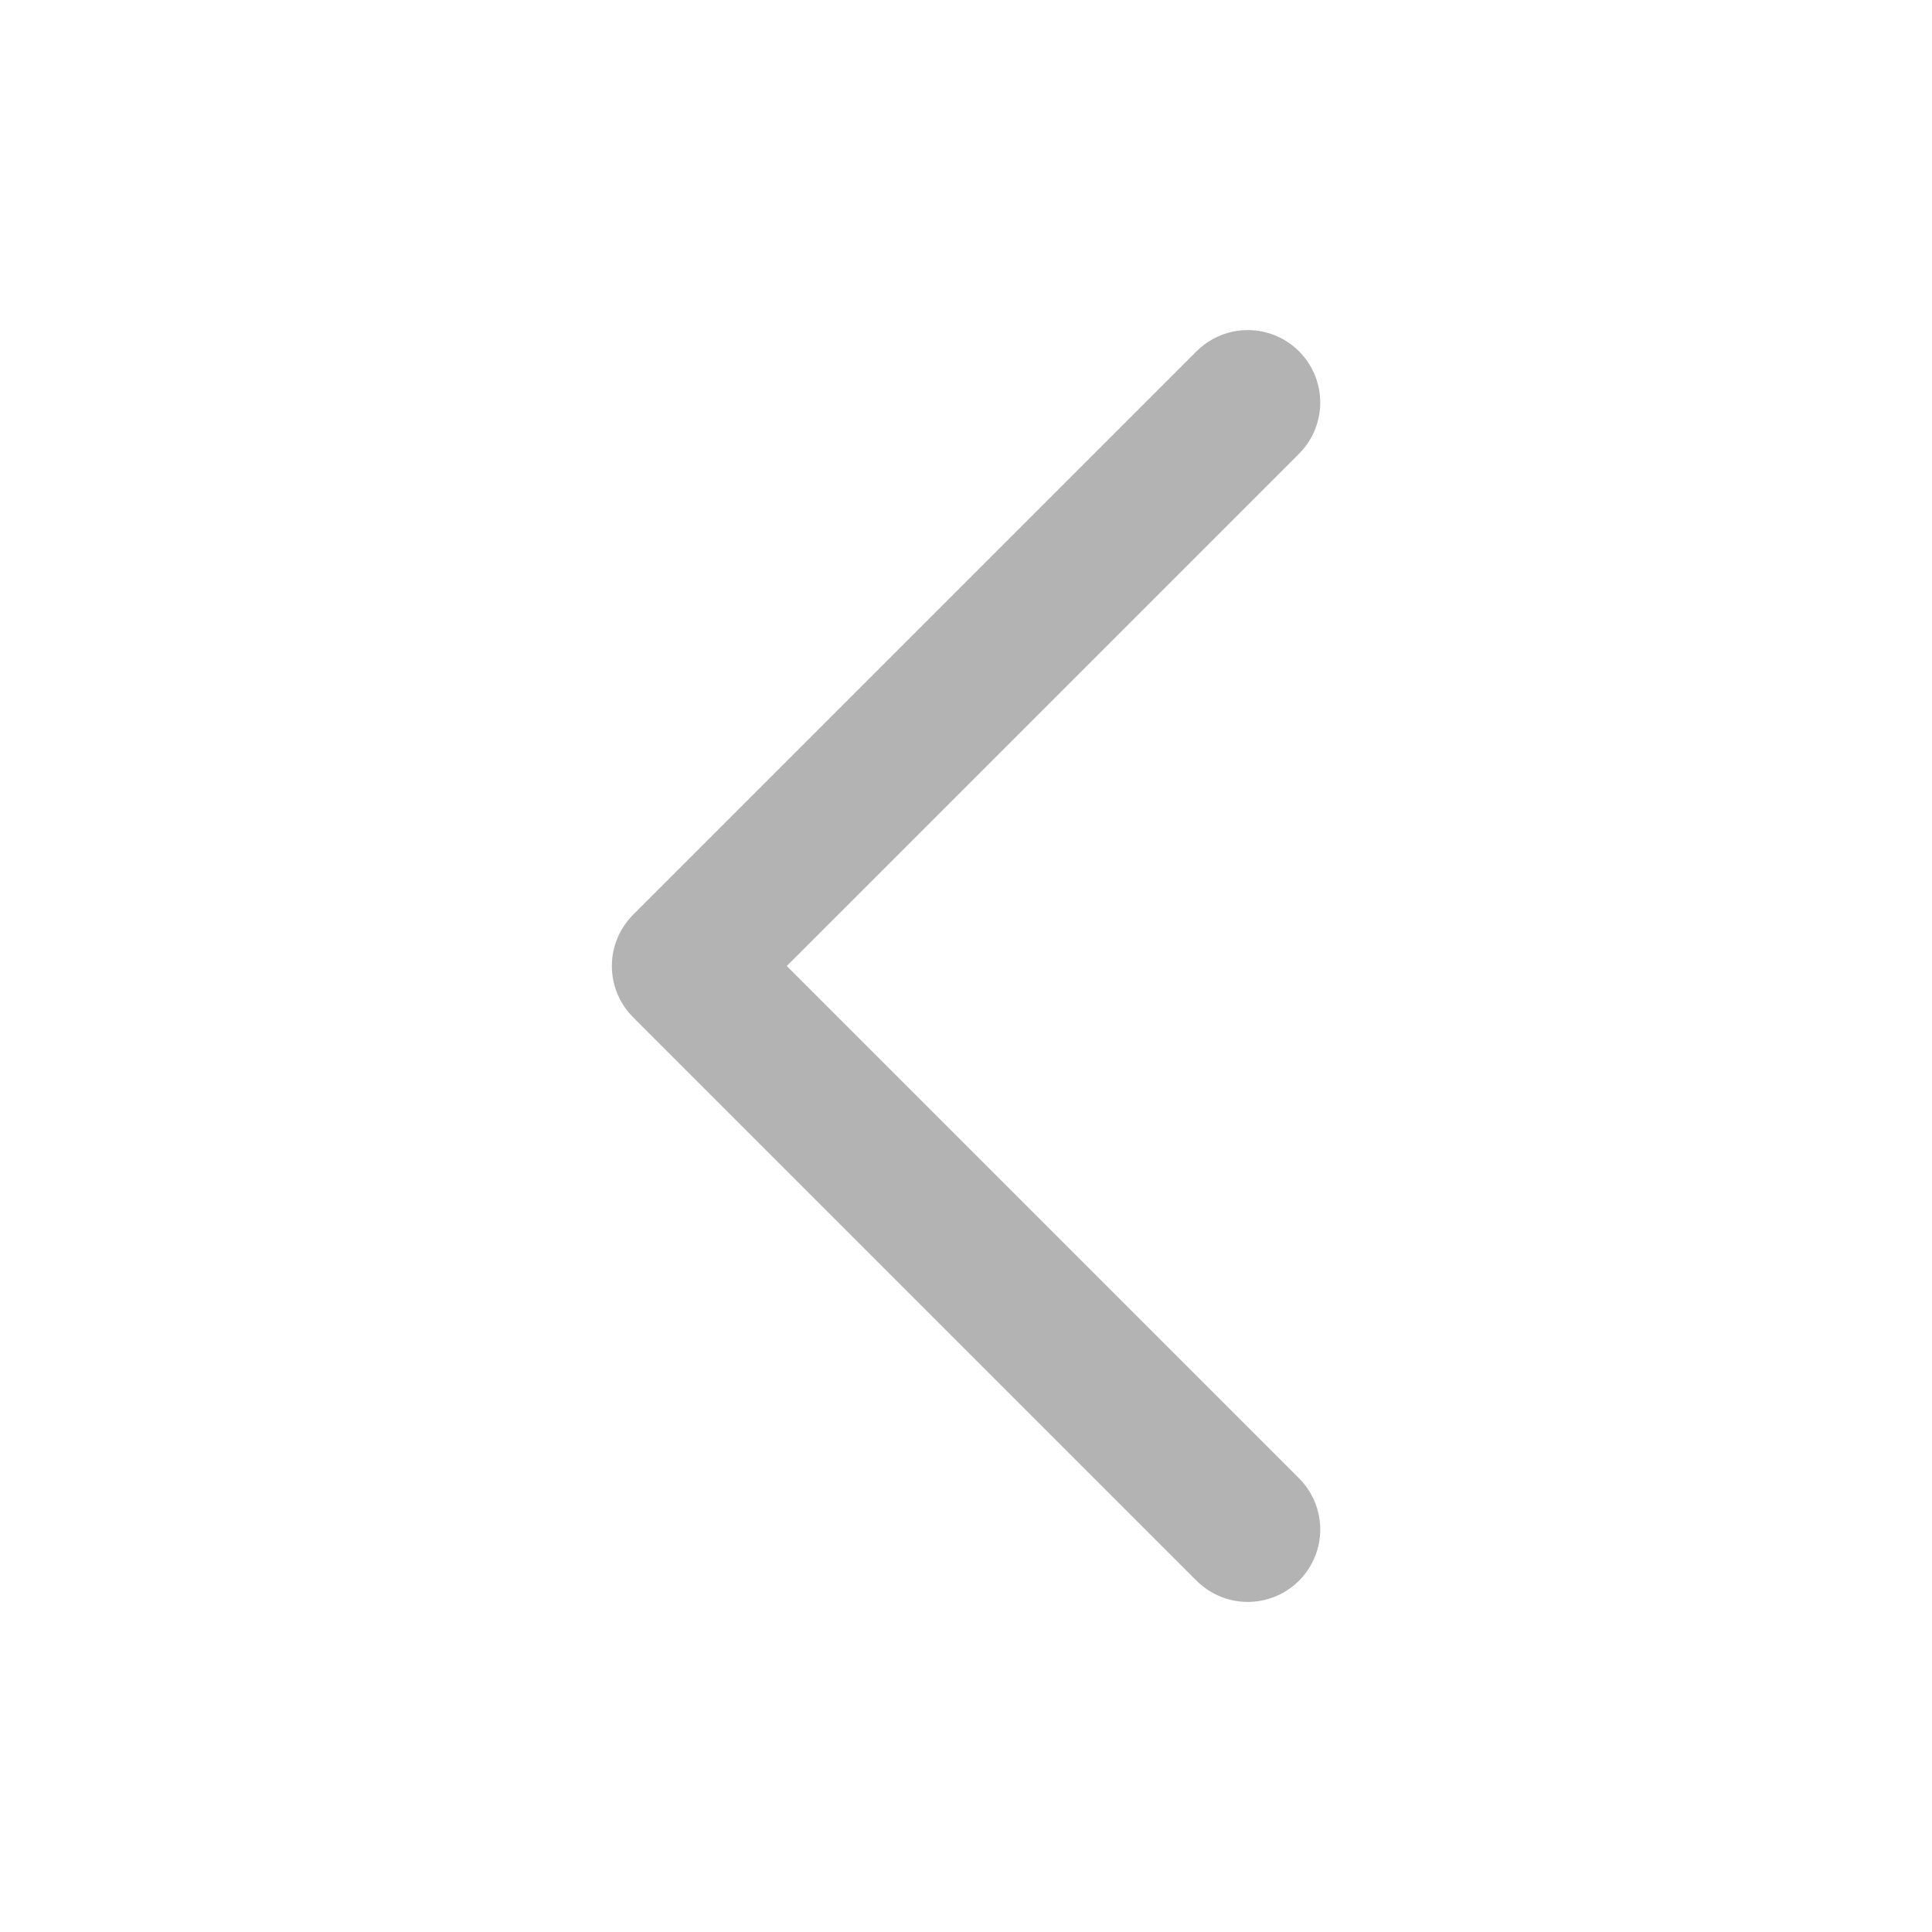
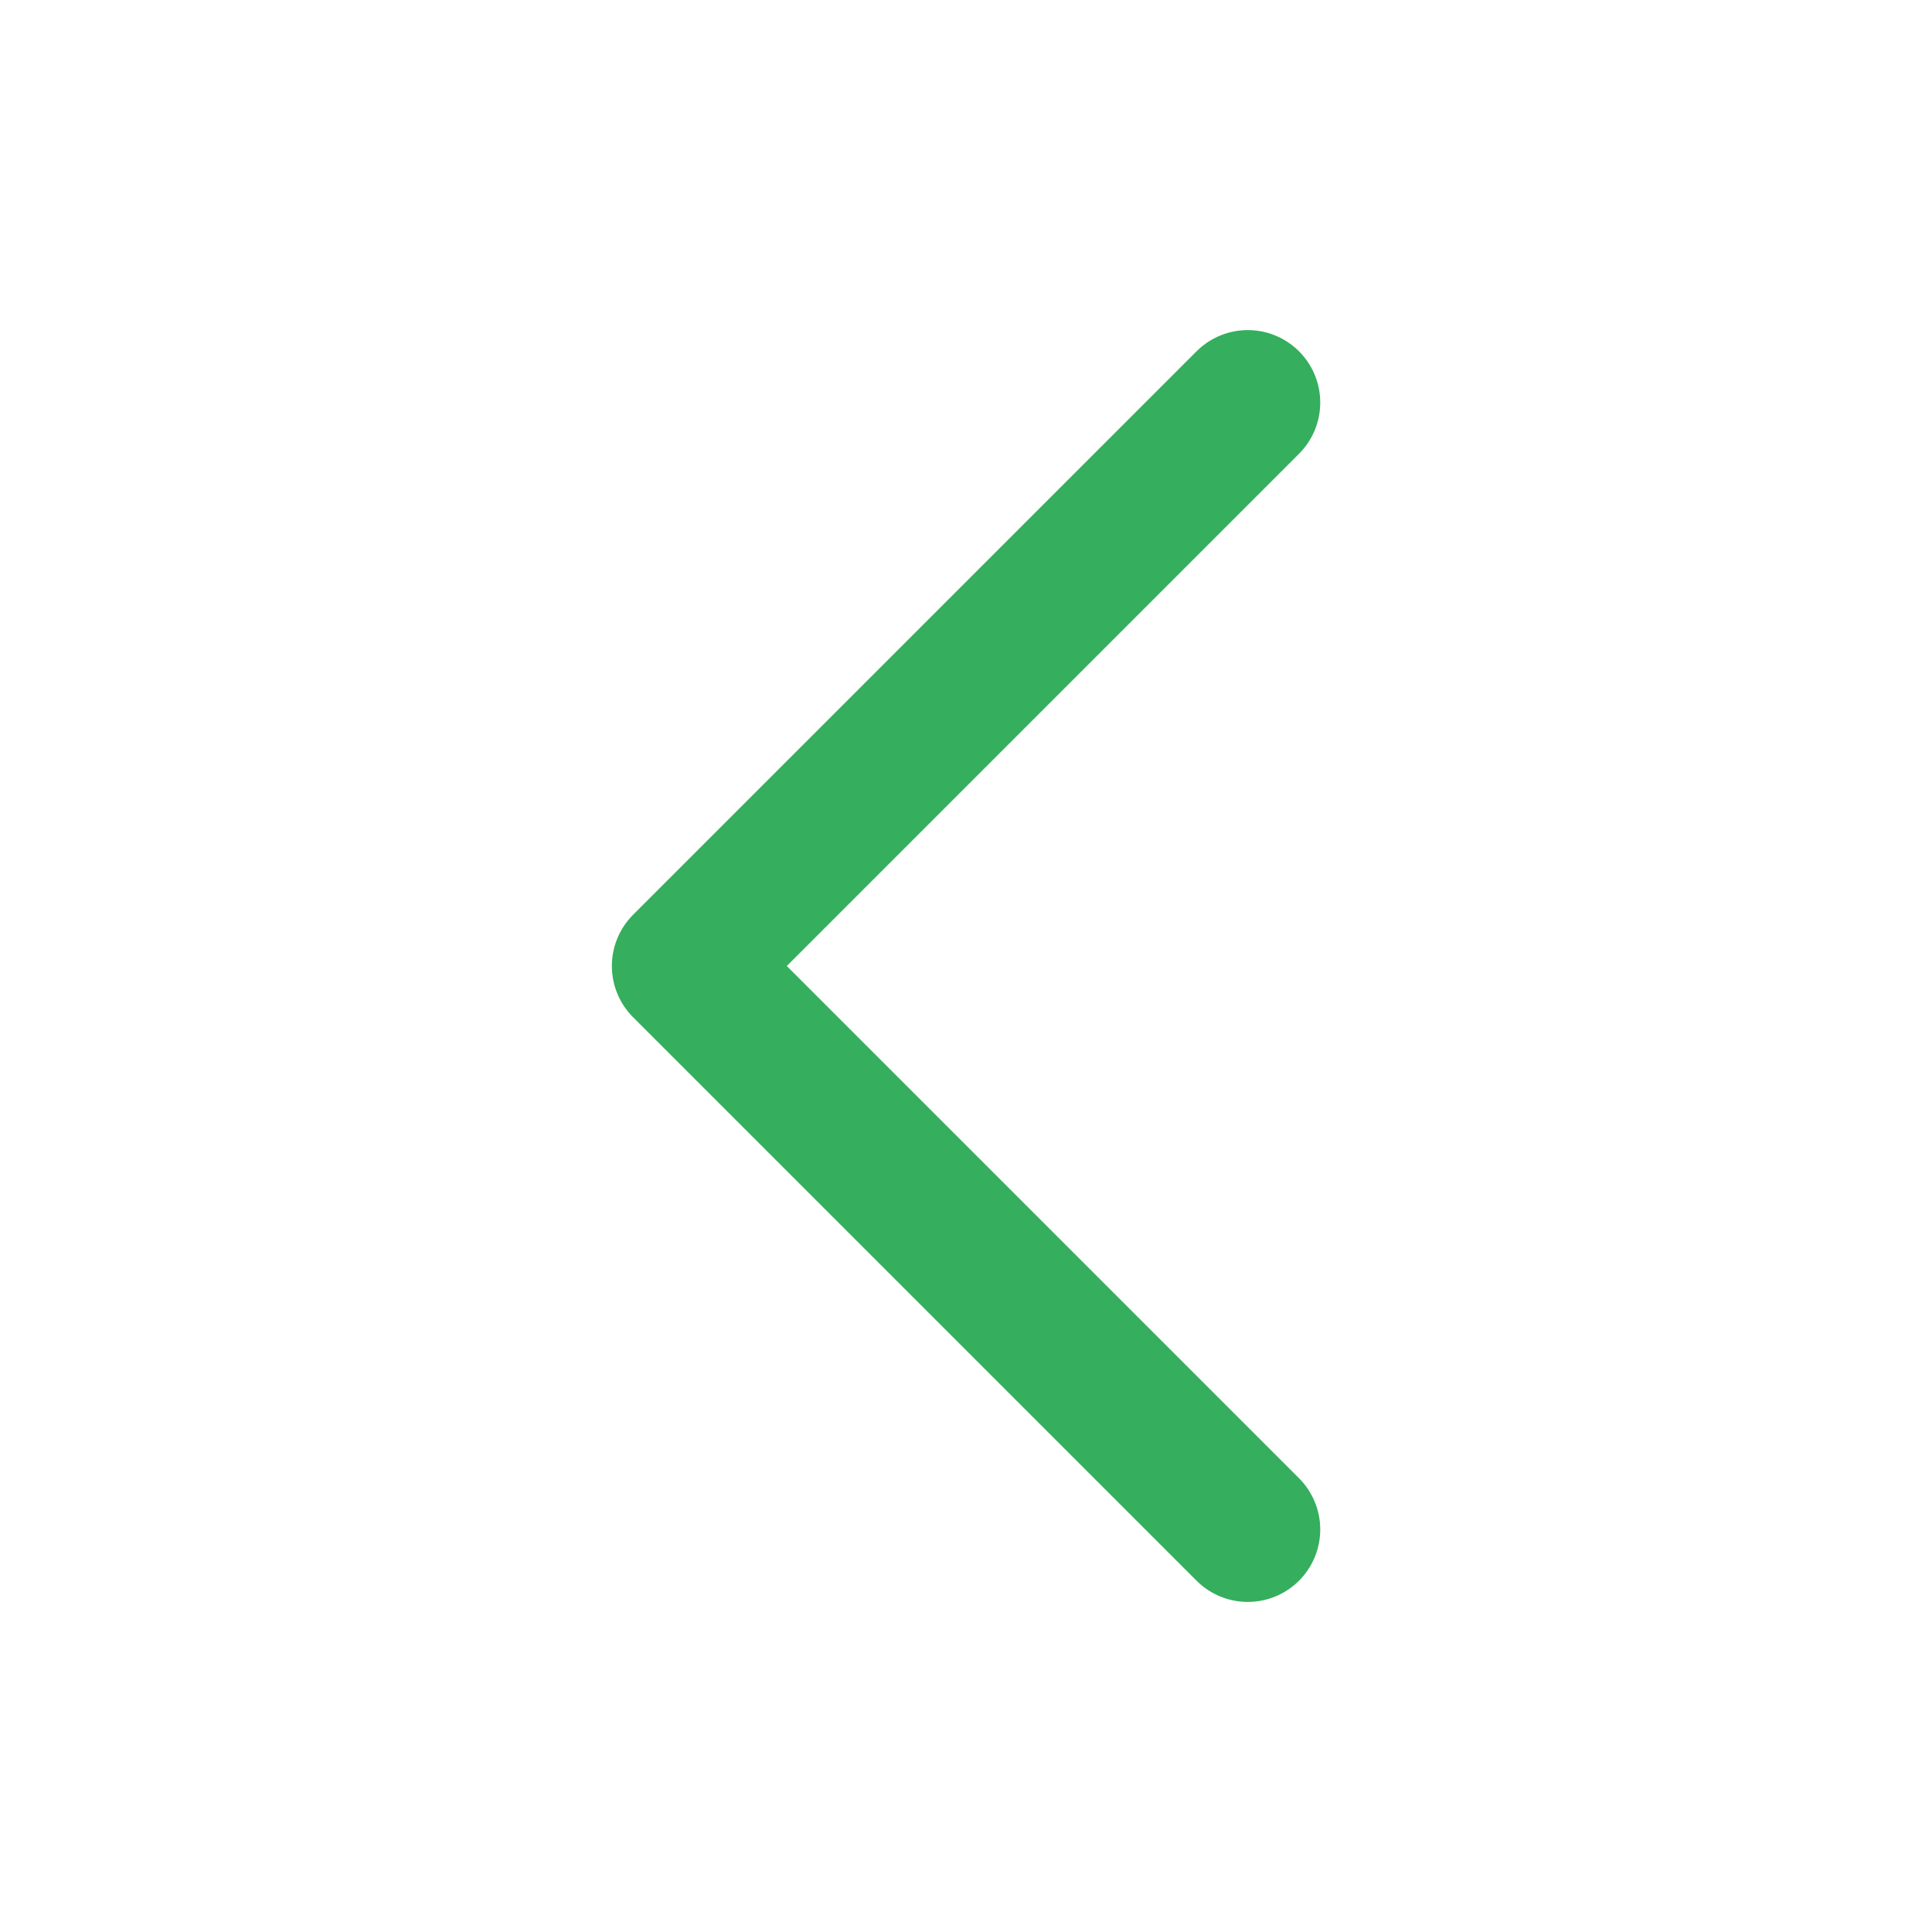
<svg xmlns="http://www.w3.org/2000/svg" width="20" height="20" viewBox="0 0 20 20" fill="none">
-   <path d="M12.917 4.167L7.084 10L12.917 15.833" stroke="#B3B3B3" stroke-width="1.5" stroke-linecap="round" stroke-linejoin="round" />
+   <path d="M12.917 4.167L7.084 10L12.917 15.833" stroke="#35ae5d" stroke-width="1.5" stroke-linecap="round" stroke-linejoin="round" />
</svg>
